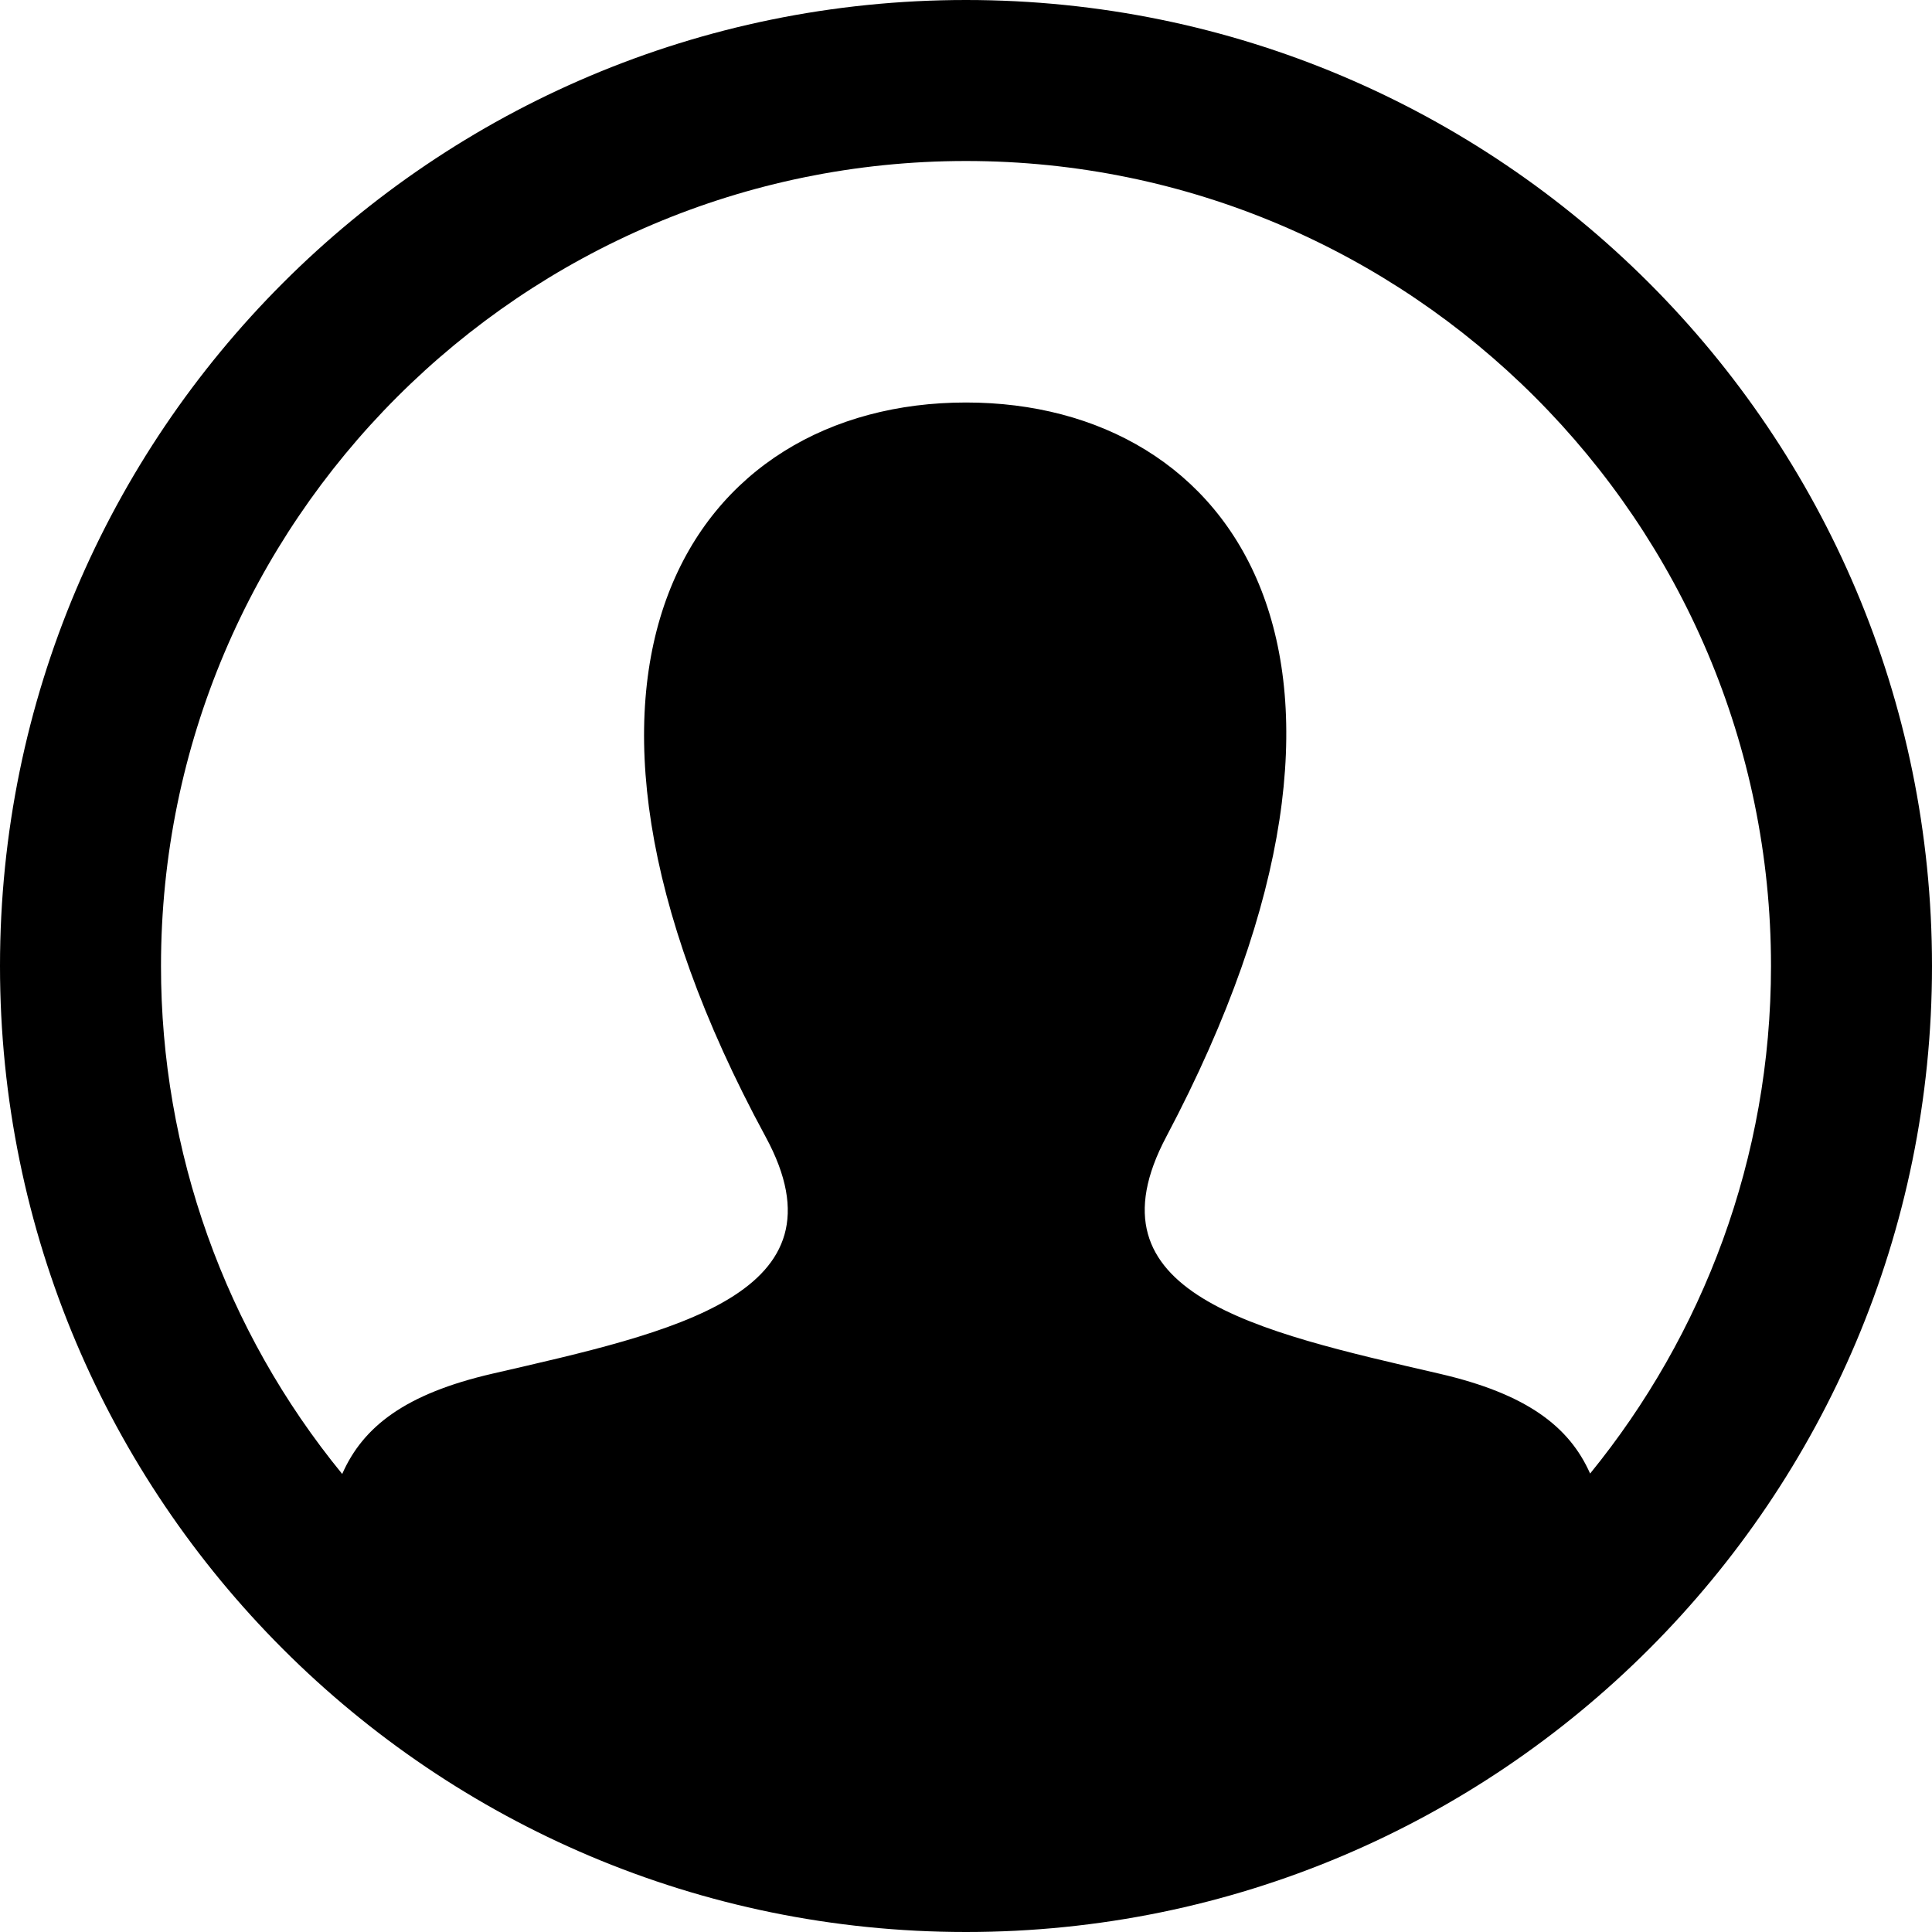
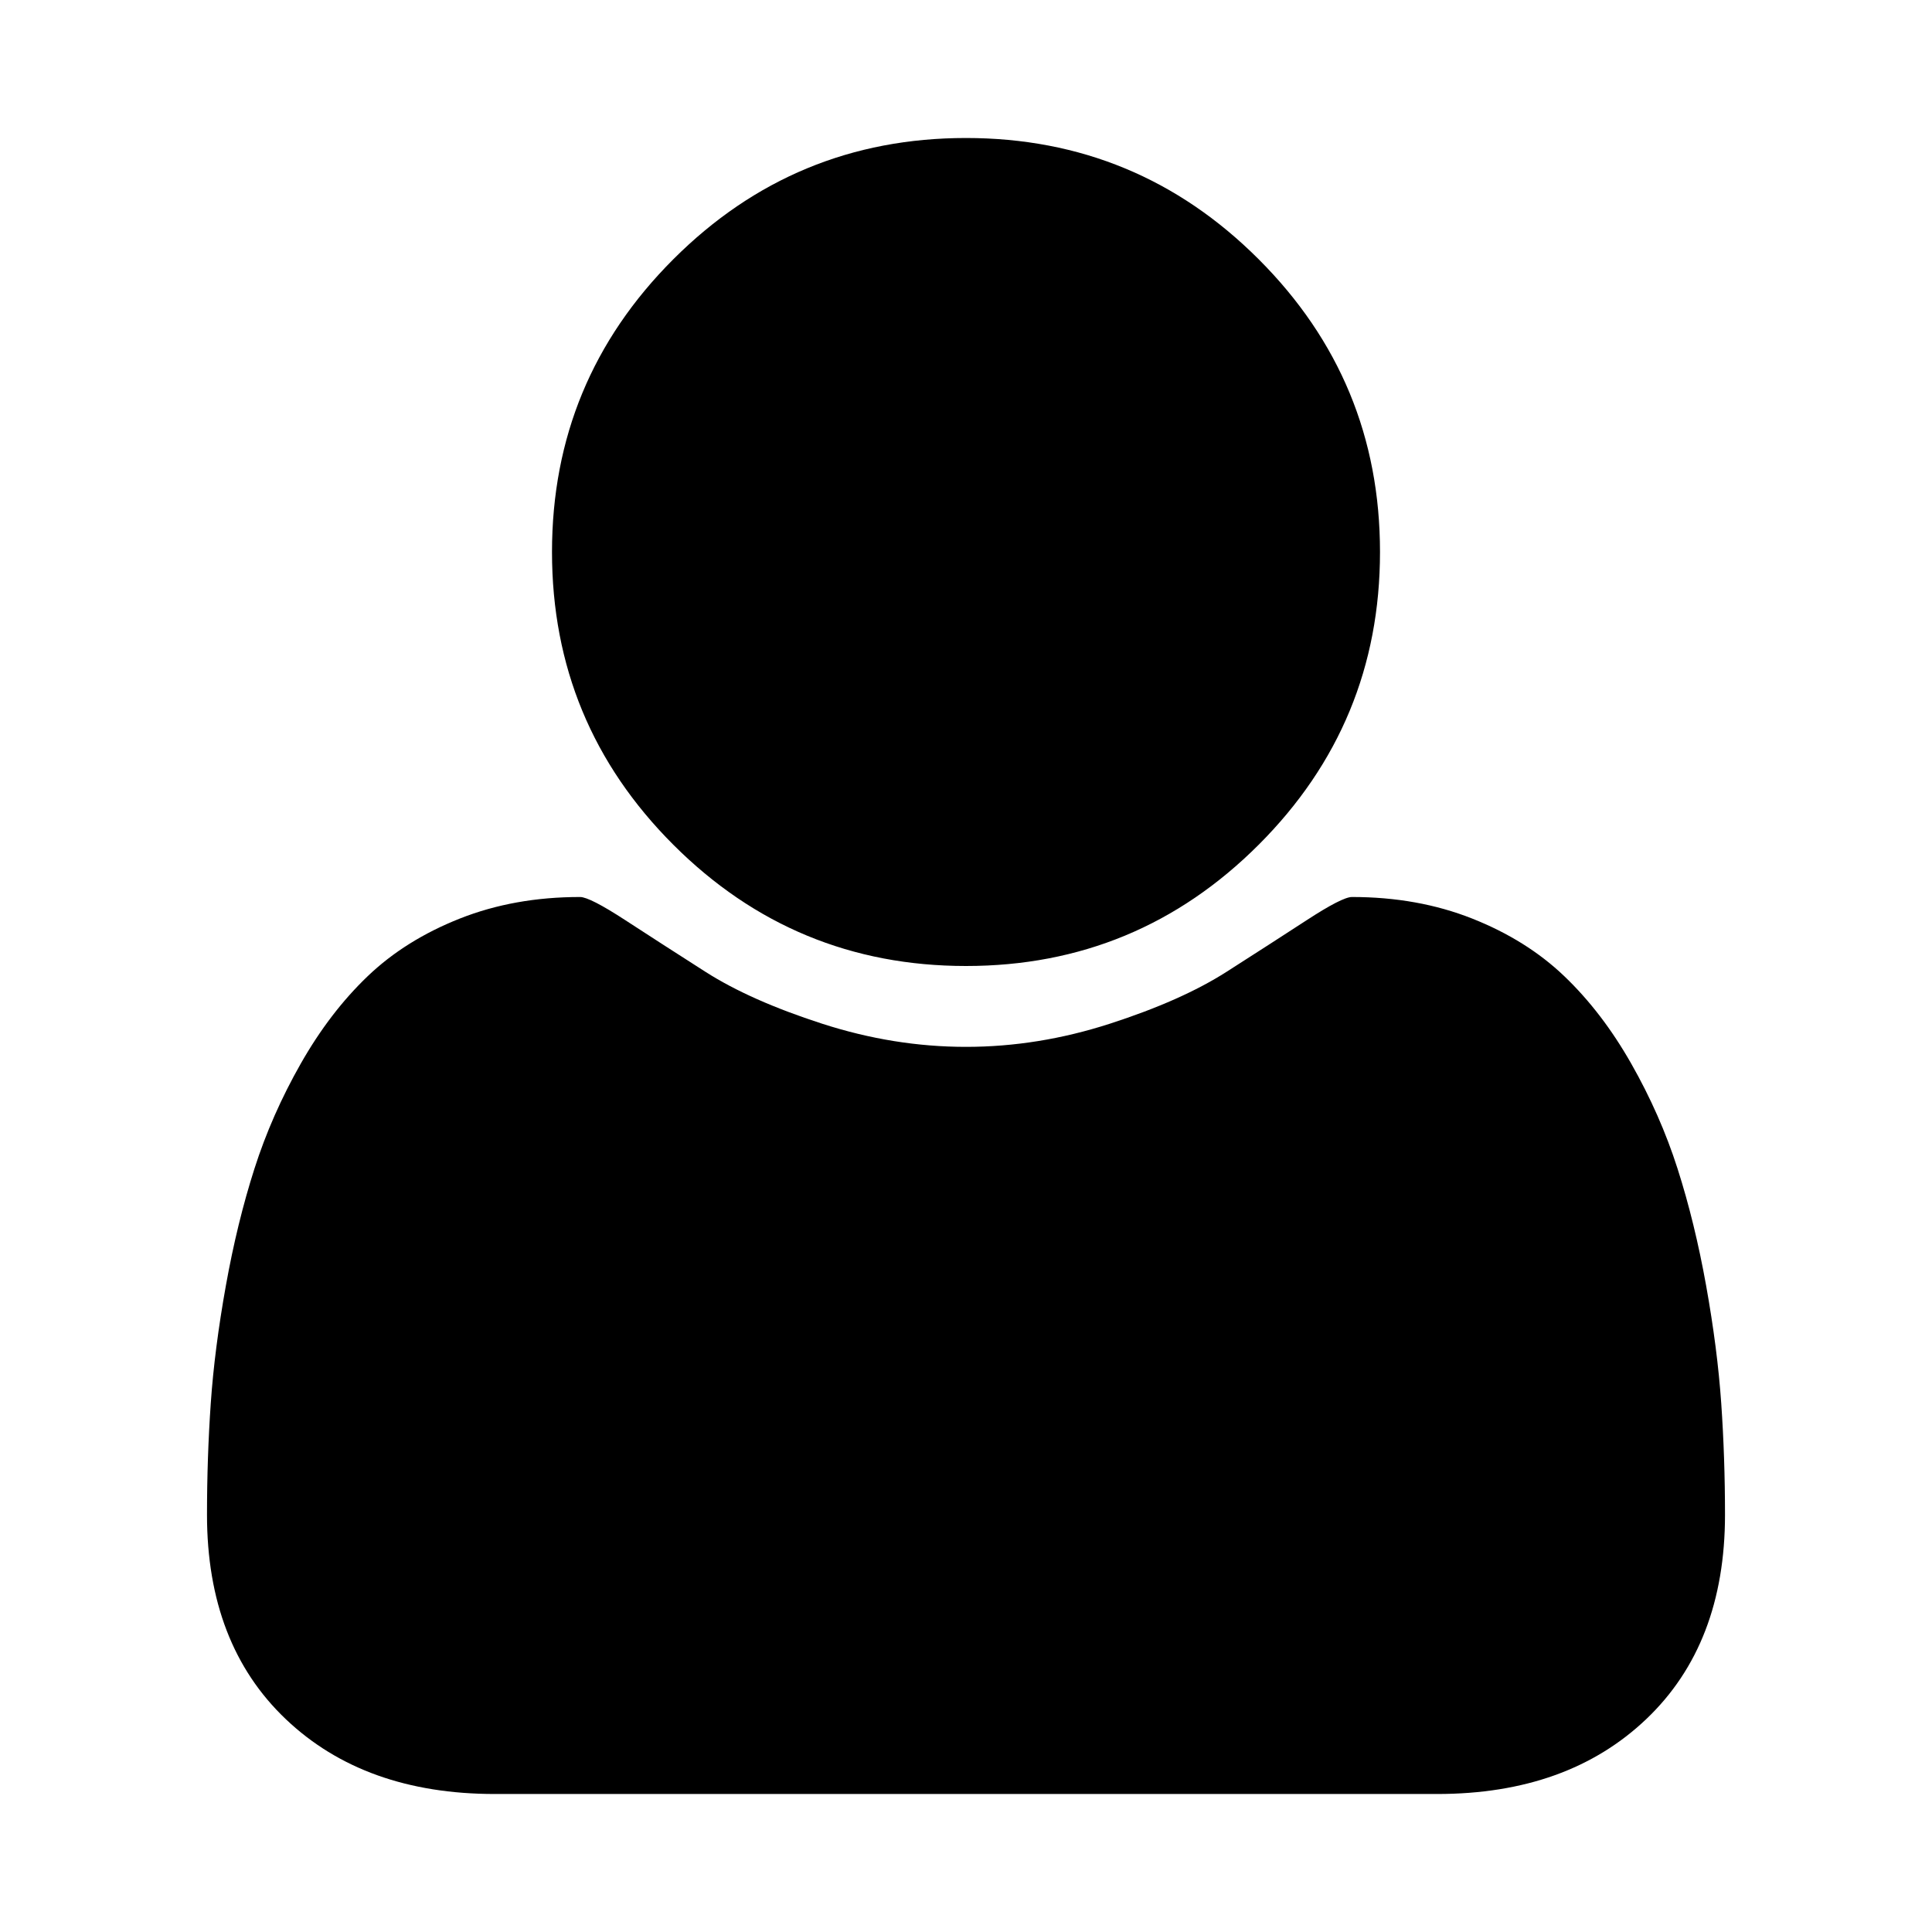
- <svg xmlns="http://www.w3.org/2000/svg" width="24" height="24" viewBox="0 0 24 24">
-   <path d="M12 0C5.373 0 0 5.373 0 12s5.373 12 12 12 12-5.373 12-12S18.627 0 12 0zm7.753 18.305c-.26-.586-.79-.99-1.87-1.24-2.294-.53-4.43-.994-3.394-2.946C17.633 8.176 15.32 5 12 5c-3.388 0-5.644 3.3-2.49 9.12 1.067 1.963-1.147 2.426-3.392 2.944-1.084.25-1.608.658-1.867 1.246A9.954 9.954 0 0 1 2 12C2 6.486 6.486 2 12 2s10 4.486 10 10c0 2.39-.845 4.583-2.247 6.305z" />
+ <svg xmlns="http://www.w3.org/2000/svg" width="1792" height="1792" viewBox="0 0 1792 1792">
+   <path d="M1600 1405q0 120-73 189.5t-194 69.5h-874q-121 0-194-69.5t-73-189.5q0-53 3.5-103.5t14-109 26.5-108.5 43-97.5 62-81 85.5-53.5 111.5-20q9 0 42 21.5t74.5 48 108 48 133.5 21.5 133.5-21.5 108-48 74.5-48 42-21.5q61 0 111.5 20t85.5 53.5 62 81 43 97.5 26.5 108.5 14 109 3.5 103.5zm-320-893q0 159-112.5 271.5t-271.5 112.5-271.5-112.5-112.5-271.5 112.5-271.5 271.5-112.5 271.5 112.5 112.5 271.5z" />
</svg>
